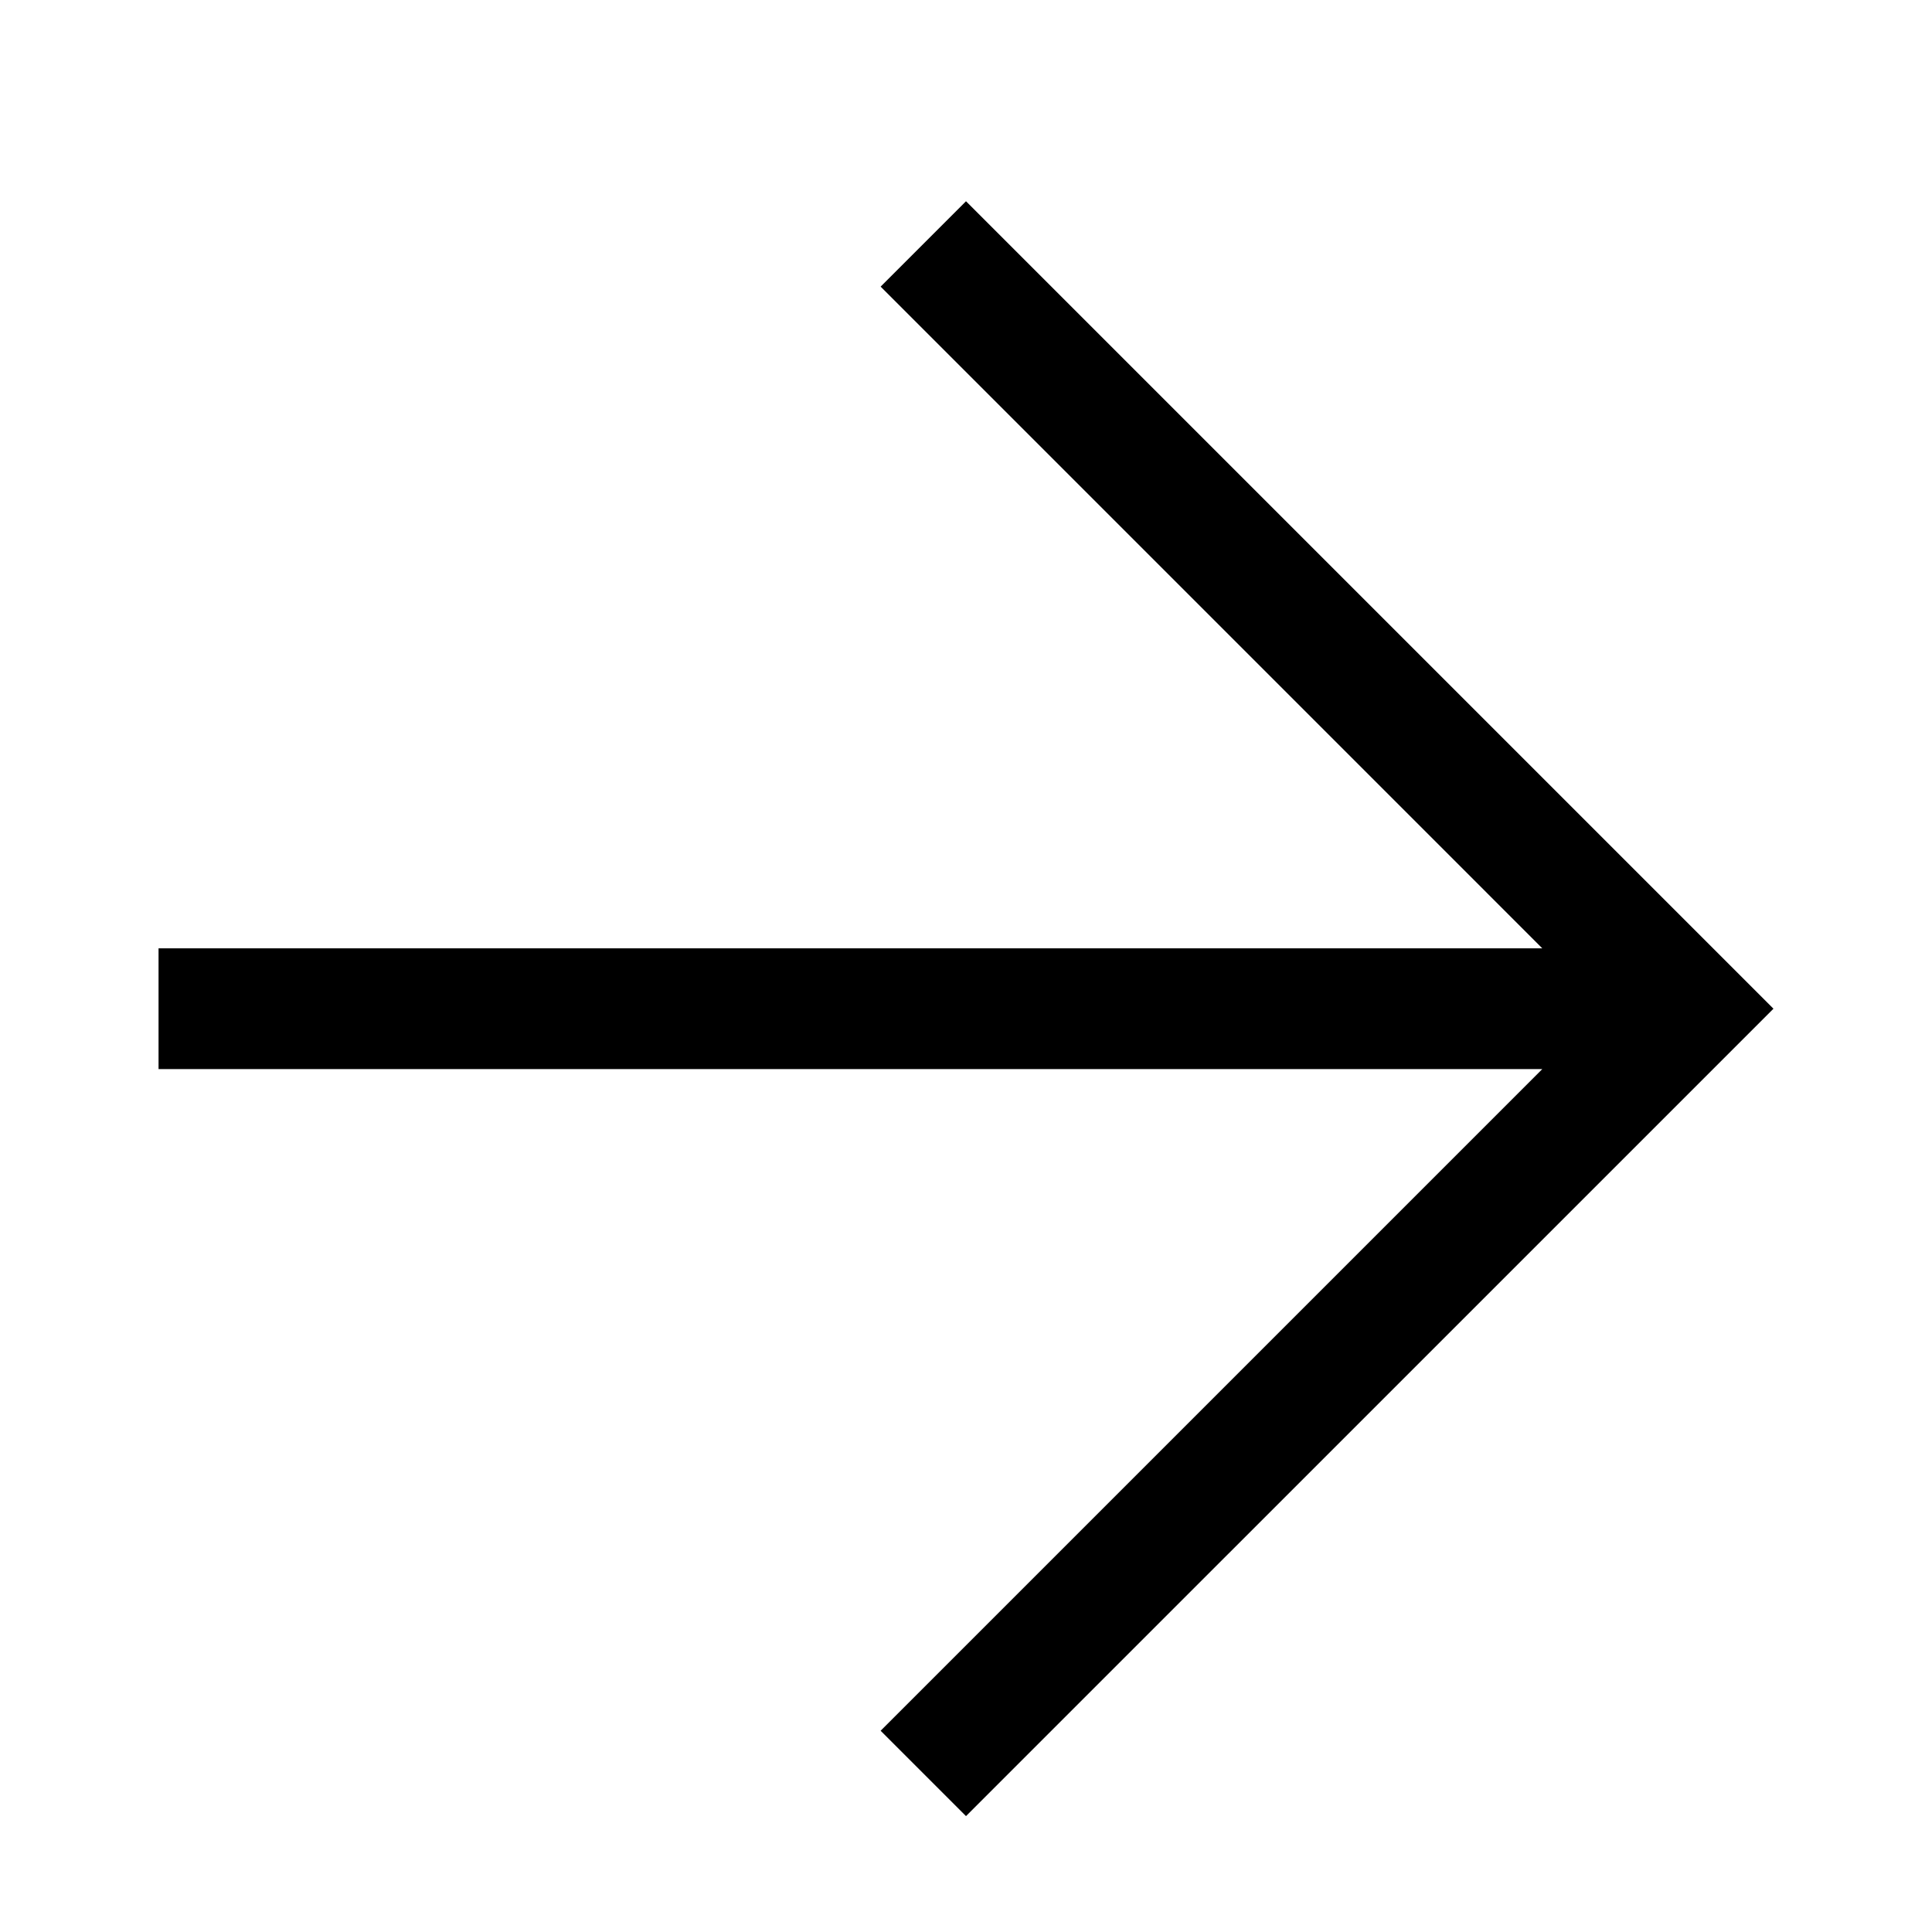
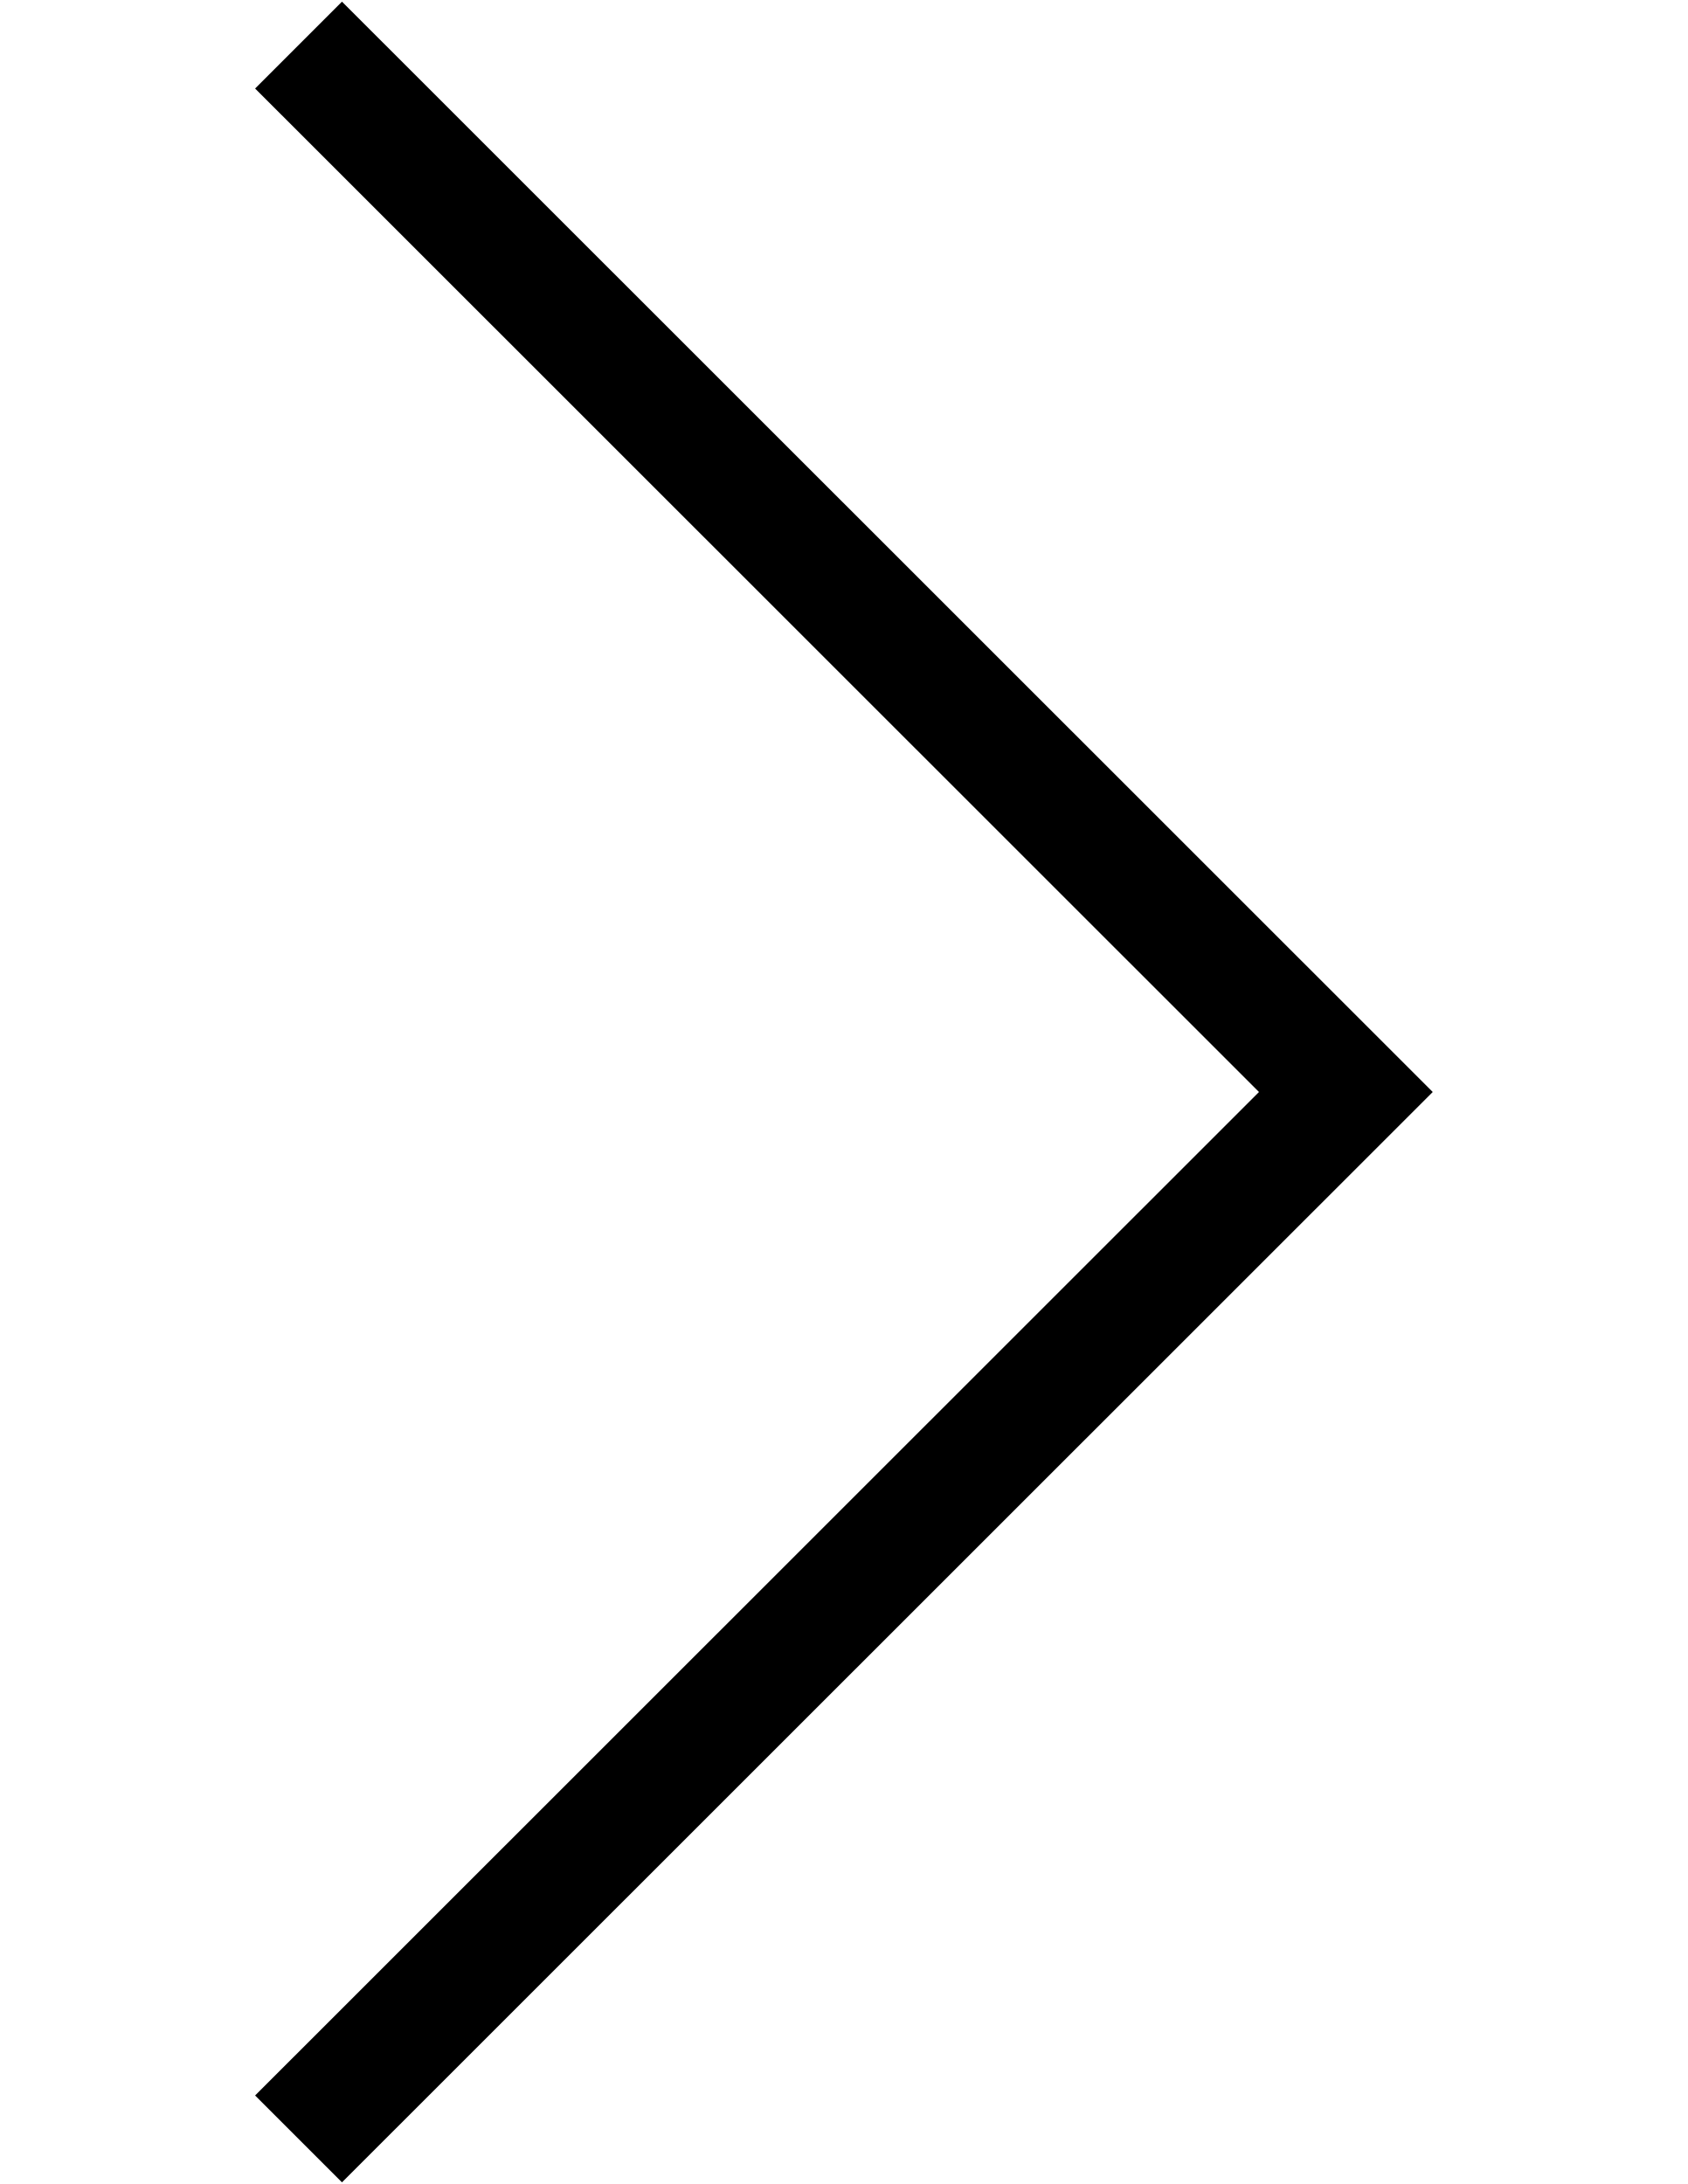
- <svg xmlns="http://www.w3.org/2000/svg" version="1.1" id="Layer_1" x="0px" y="0px" viewBox="0 0 48 48" enable-background="new 0 0 48 48" xml:space="preserve">
-   <polygon points="21.879,7.121 38.318,23.561 3.939,23.561 3.939,26.561 38.318,26.561 21.879,43 24,45.121 44.061,25.061 24,5 " />
+ <svg xmlns="http://www.w3.org/2000/svg" version="1.1" id="Layer_1" x="0px" y="0px" viewBox="0 0 612 792" enable-background="new 0 0 612 792" xml:space="preserve">
+   <g>
+     <polygon points="124,0.6 519.5,396 124,791.4 92.5,759.9 456.5,396 92.5,32.1  " />
+   </g>
</svg>
